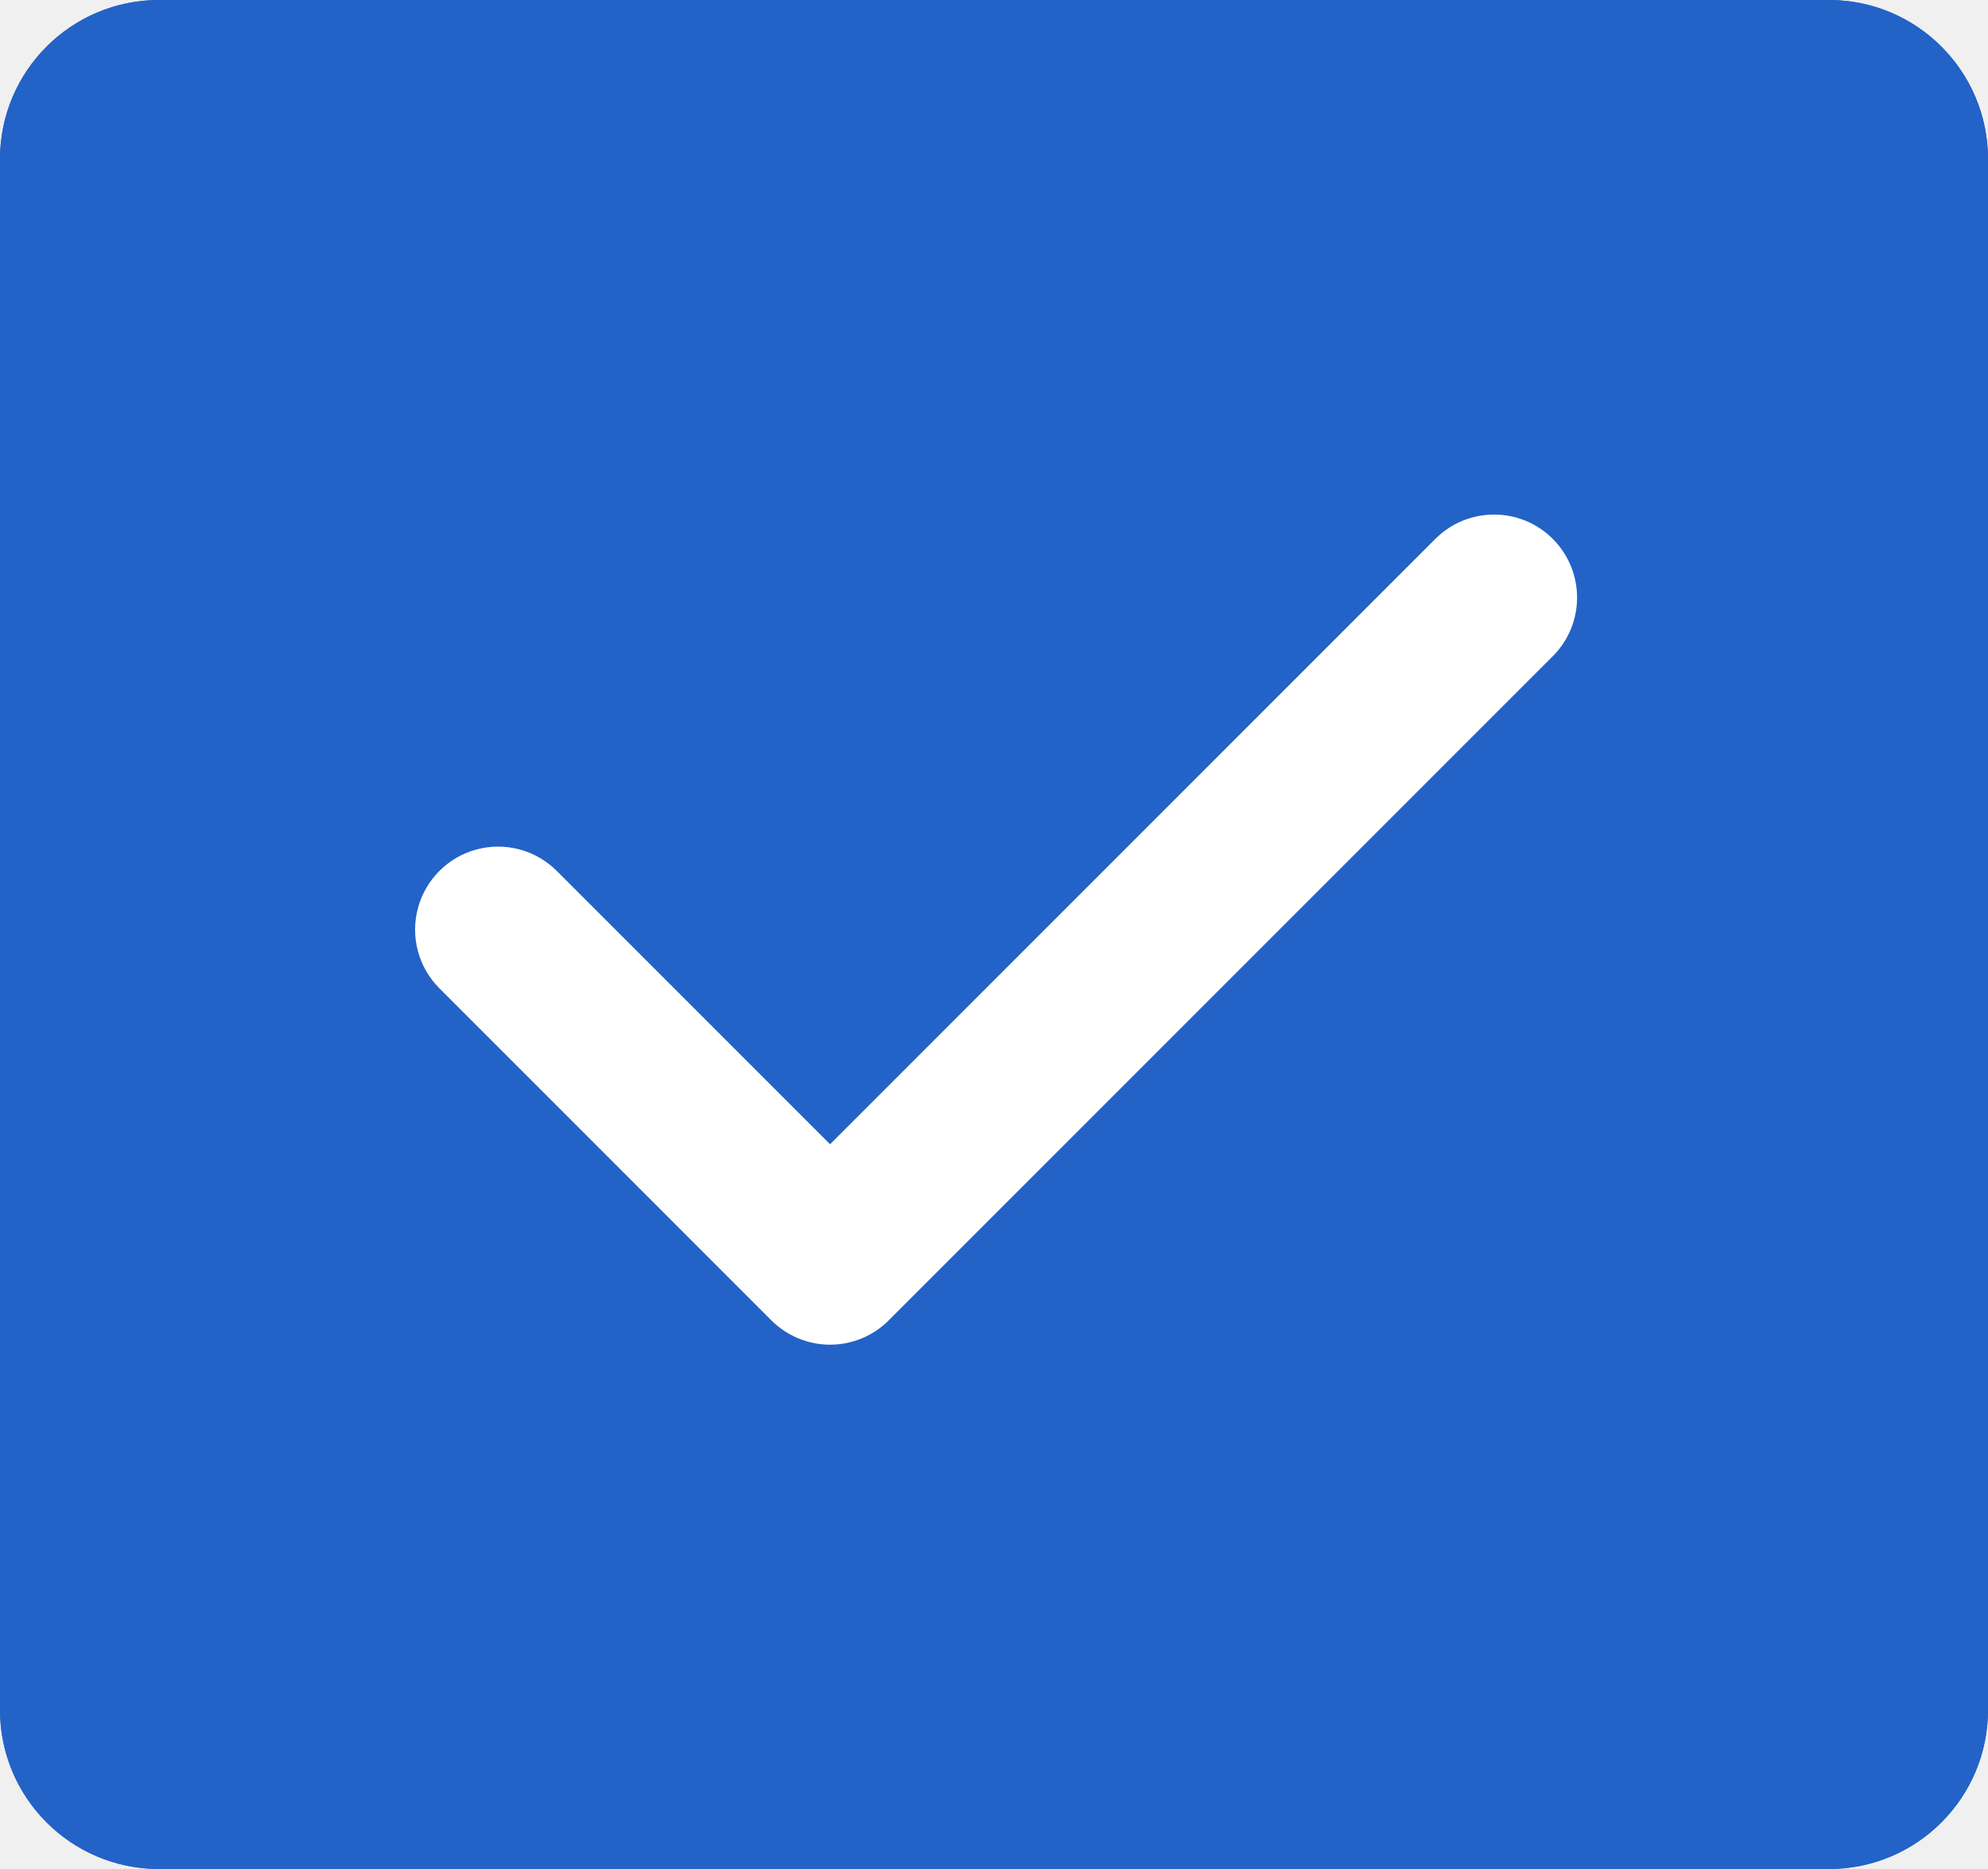
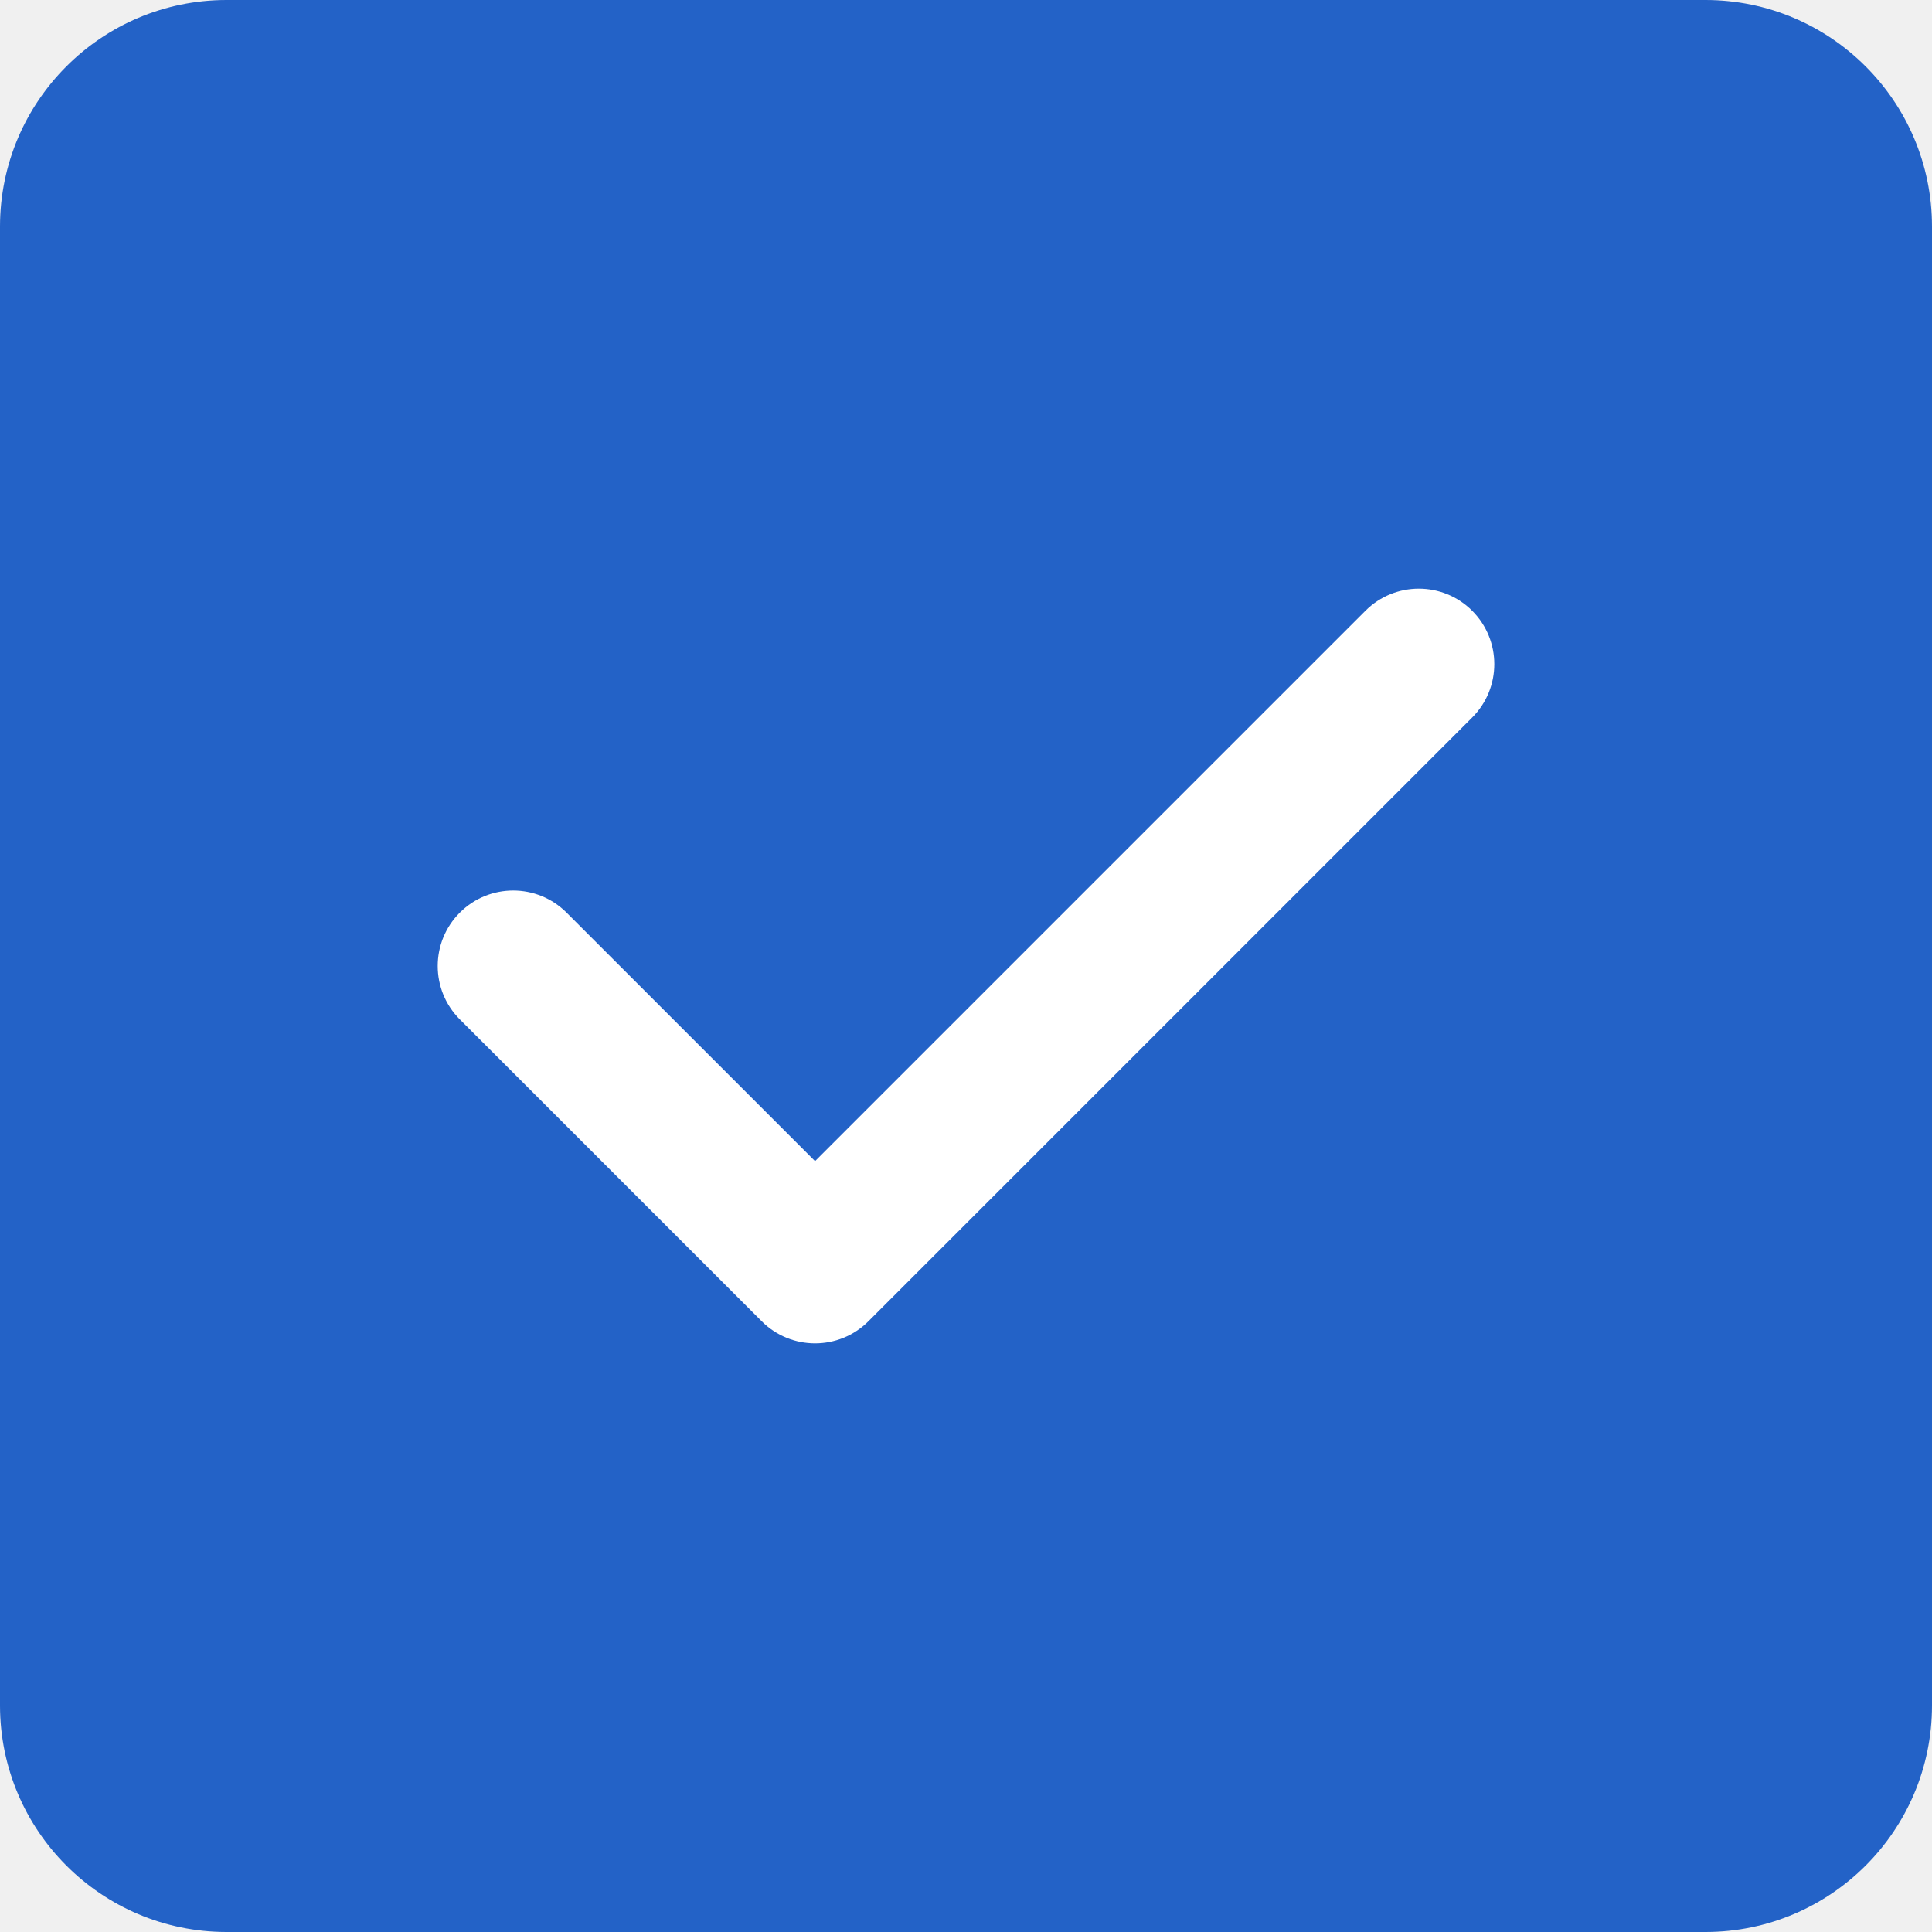
- <svg xmlns="http://www.w3.org/2000/svg" width="50" height="47" viewBox="0 0 50 47">
-   <g fill="none" fill-rule="evenodd">
-     <rect width="50" height="47" fill="#2362C7" rx="4" />
-     <rect width="48" height="45" x="1" y="1" stroke="#2362C7" stroke-width="2" rx="3" />
-     <path fill="#FFF" fill-rule="nonzero" d="M36.101 13.551L20.877 28.775l-6.874-6.874c-.527-.527-1.295-.733-2.016-.54-.72.193-1.283.756-1.476 1.476-.193.72.013 1.49.54 2.016l8.35 8.35c.392.392.923.612 1.476.612.554 0 1.085-.22 1.476-.612l16.7-16.7c.816-.815.816-2.136 0-2.952-.815-.815-2.136-.815-2.952 0z" />
+ <svg xmlns="http://www.w3.org/2000/svg" width="32" height="32" viewBox="0 0 32 32">
+   <g id="Group_1395" data-name="Group 1395" transform="translate(-29 -31.621)">
+     <g id="Group_1394" data-name="Group 1394">
+       <g id="Group_1393" data-name="Group 1393">
+         <rect id="Rectangle_1010" data-name="Rectangle 1010" width="30" height="28" transform="translate(30 33.621)" fill="#2362c7" />
+       </g>
+       <path id="Path_1186" data-name="Path 1186" d="M22.616,10.116,13.5,19.232,9.384,15.116a1.25,1.25,0,0,0-1.768,1.768l5,5a1.25,1.25,0,0,0,1.768,0l10-10a1.25,1.25,0,0,0-1.768-1.768Z" transform="translate(29 31.621)" fill="#fff" />
+     </g>
+     <path id="Path_1187" data-name="Path 1187" d="M28.25,0H3.75A3.754,3.754,0,0,0,0,3.75v24.5A3.754,3.754,0,0,0,3.75,32h24.5A3.754,3.754,0,0,0,32,28.25V3.75A3.754,3.754,0,0,0,28.25,0ZM29.5,28.25a1.251,1.251,0,0,1-1.25,1.25H3.75A1.251,1.251,0,0,1,2.5,28.25V3.75A1.251,1.251,0,0,1,3.75,2.5h24.5A1.251,1.251,0,0,1,29.5,3.75Z" transform="translate(29 31.621)" fill="#2362c7" />
  </g>
</svg>
